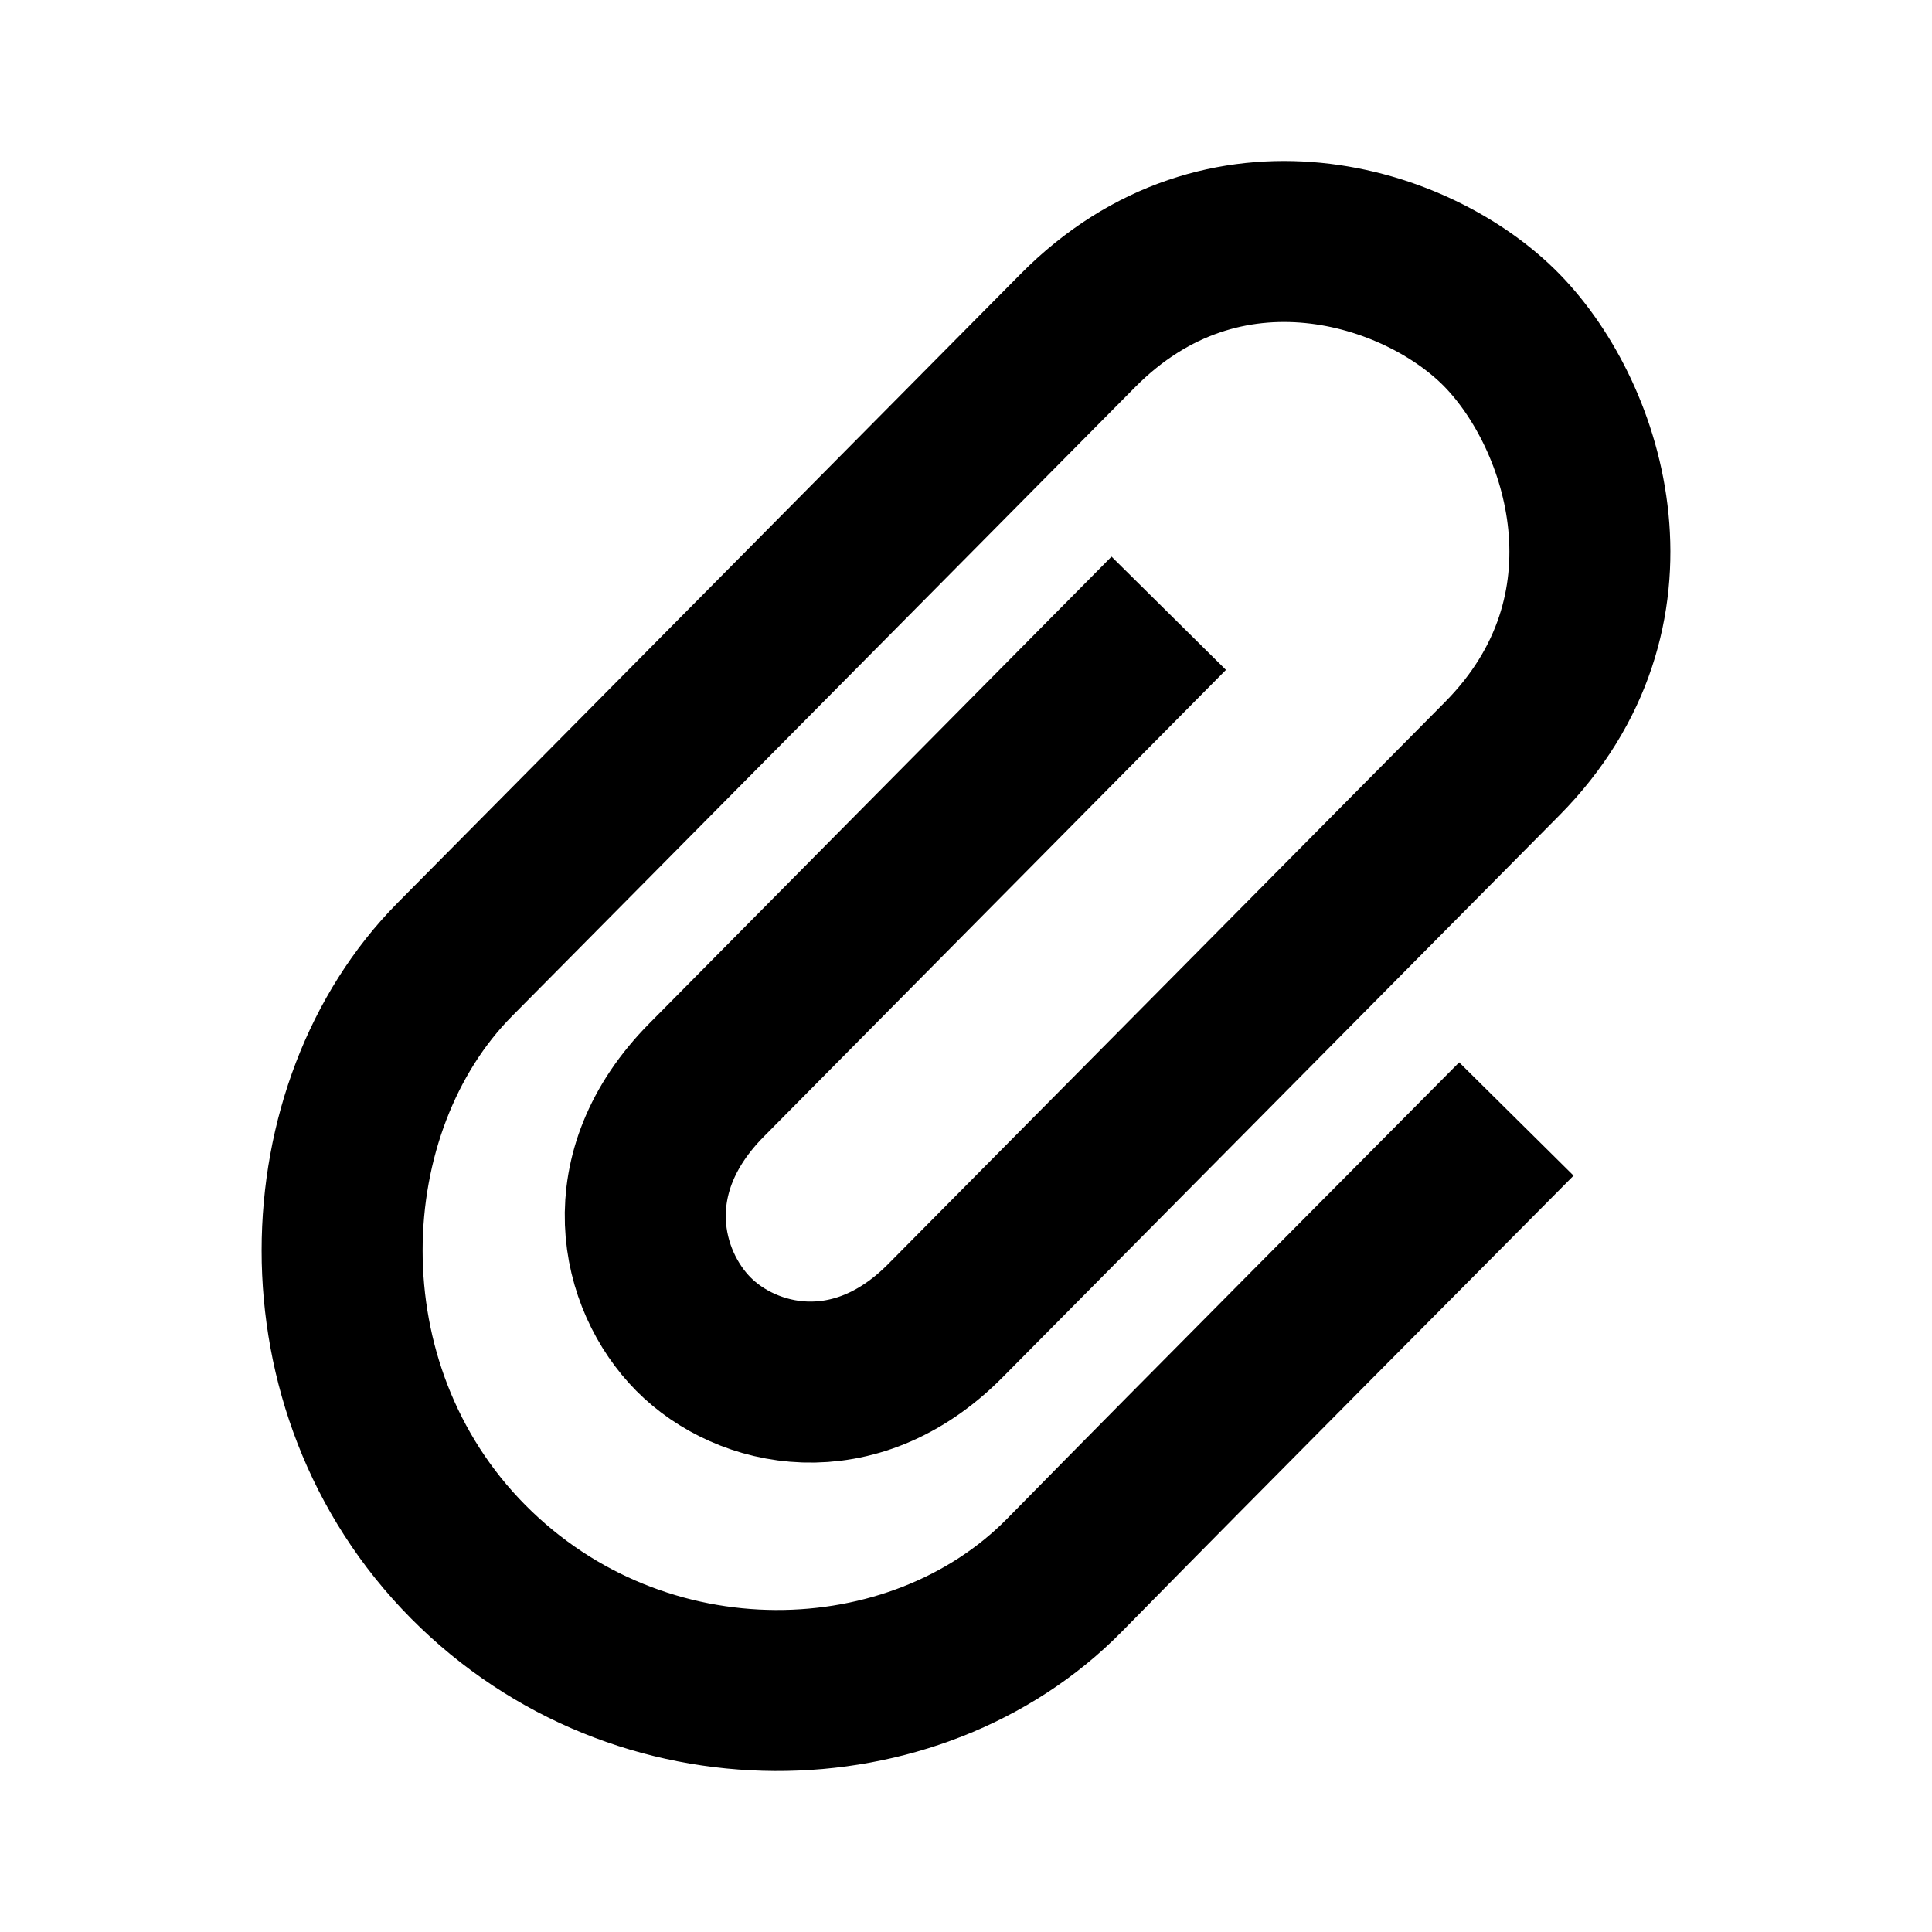
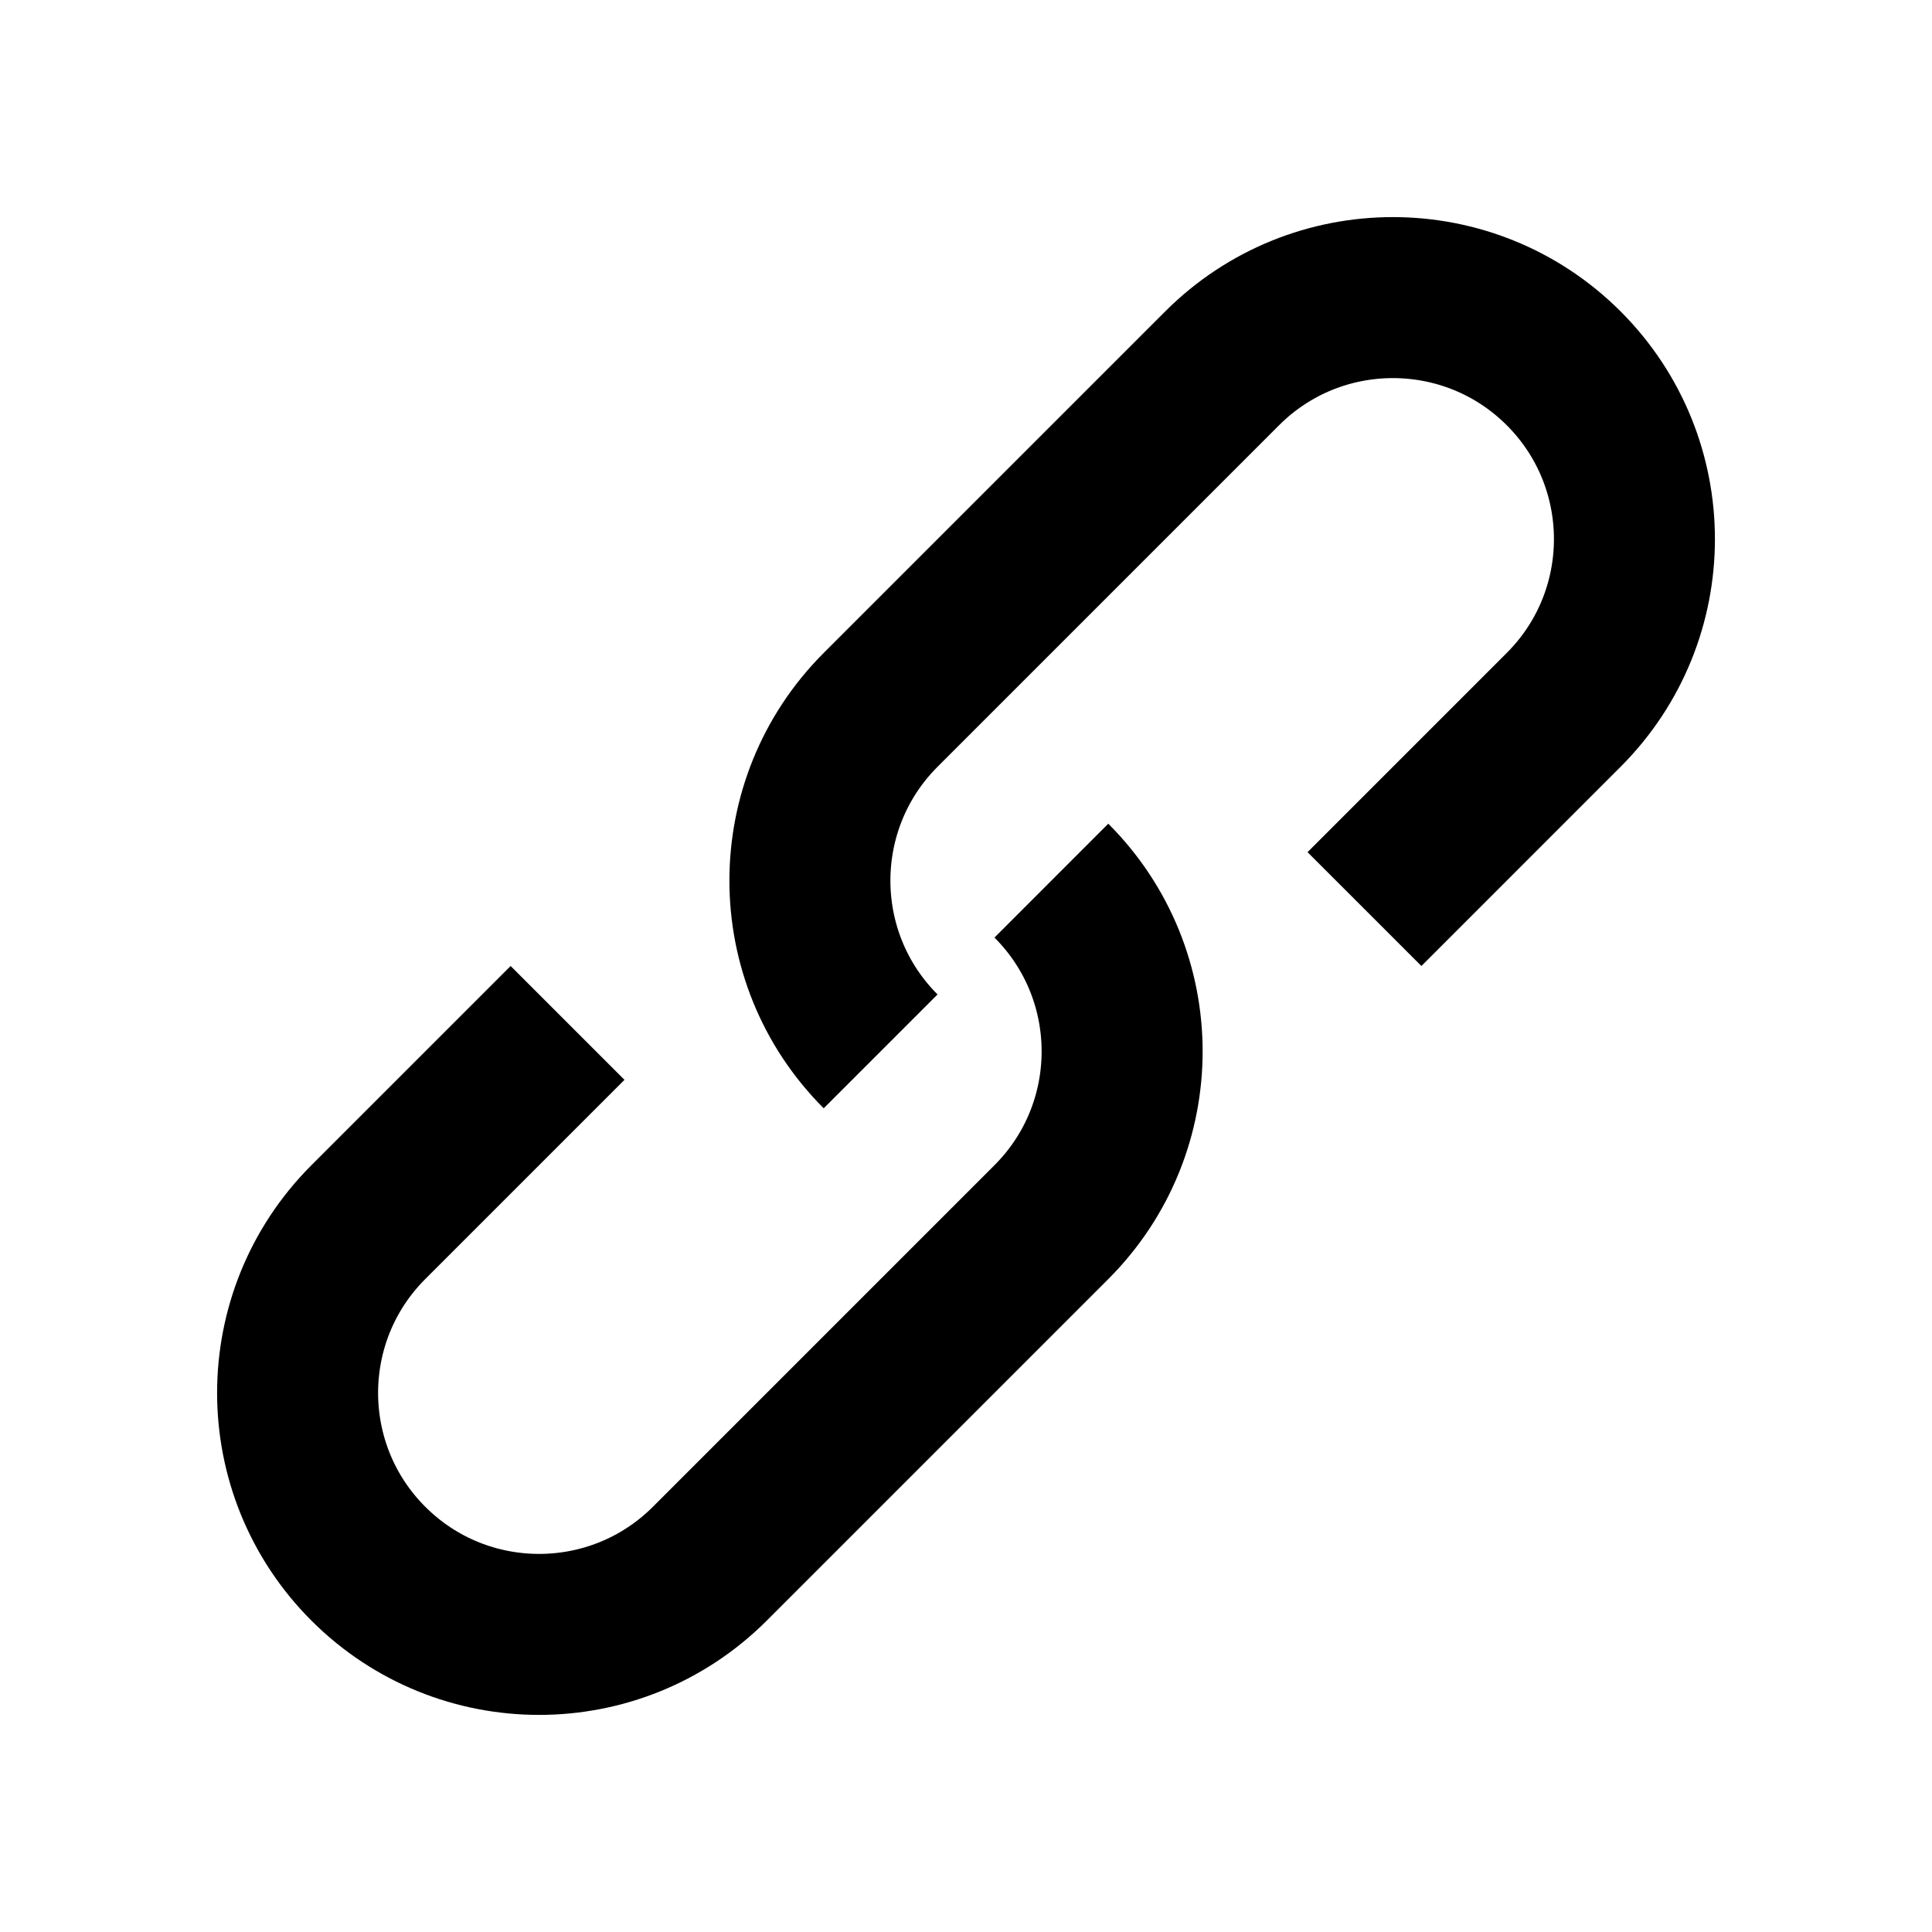
<svg xmlns="http://www.w3.org/2000/svg" width="48" height="48" viewBox="0 0 48 48" fill="none" stroke="currentColor" stroke-width="4">
-   <path d="M29.037 15.236C29.037 15.236 19.863 24.503 17.557 26.83C15.252 29.157 15.911 31.817 17.228 33.146C18.546 34.476 21.222 35.099 23.486 32.814C25.75 30.529 34.355 21.843 37.32 18.851C40.943 15.194 39.412 10.359 37.32 8.212C35.227 6.065 30.404 4.555 26.78 8.212C23.157 11.869 14.923 20.181 11.3 23.838C7.677 27.495 7.347 34.476 11.629 38.798C15.911 43.12 22.744 42.903 26.45 39.131C30.156 35.358 35.19 30.309 37.674 27.801" stroke-linecap="butt" />
+   <path d="M14.101 25.414L9.151 30.364C6.808 32.707 6.808 36.506 9.151 38.849C11.494 41.192 15.293 41.192 17.636 38.849L26.121 30.364C28.465 28.021 28.465 24.222 26.121 21.879M33.9 22.586L38.849 17.636C41.193 15.293 41.193 11.494 38.849 9.151C36.506 6.808 32.707 6.808 30.364 9.151L21.879 17.636C19.536 19.979 19.536 23.778 21.879 26.121" stroke-linecap="butt" />
</svg>
